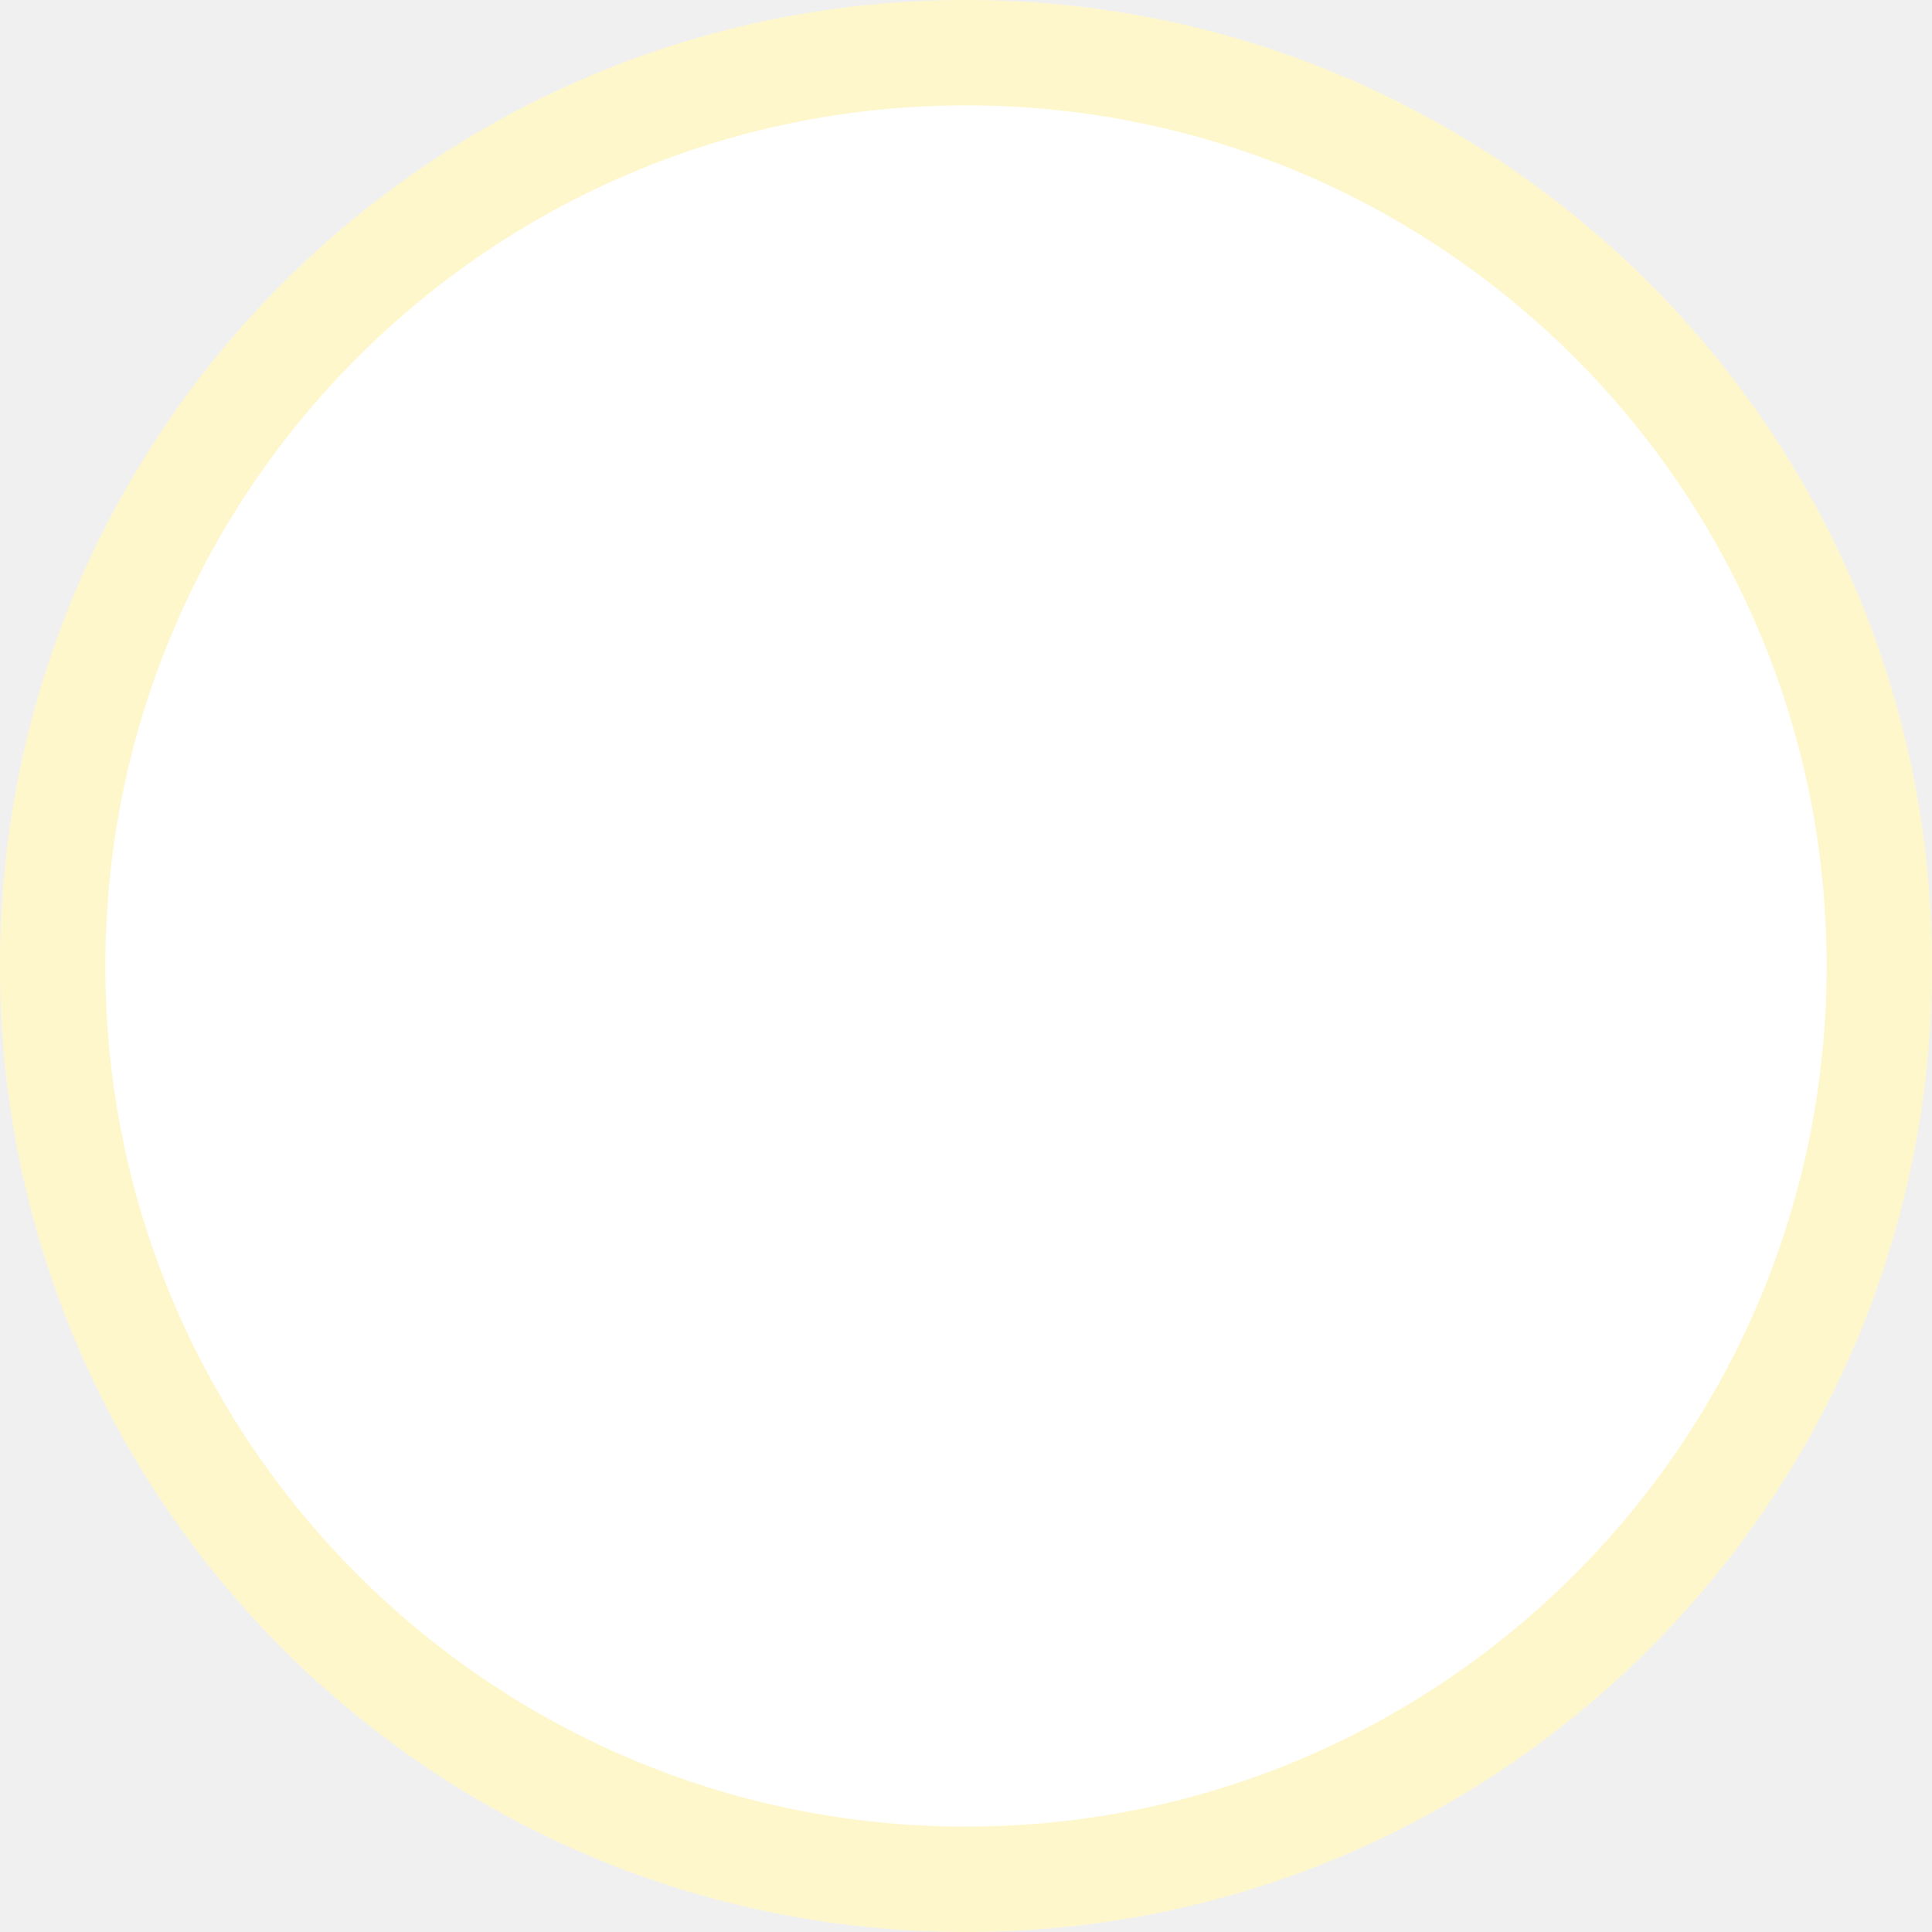
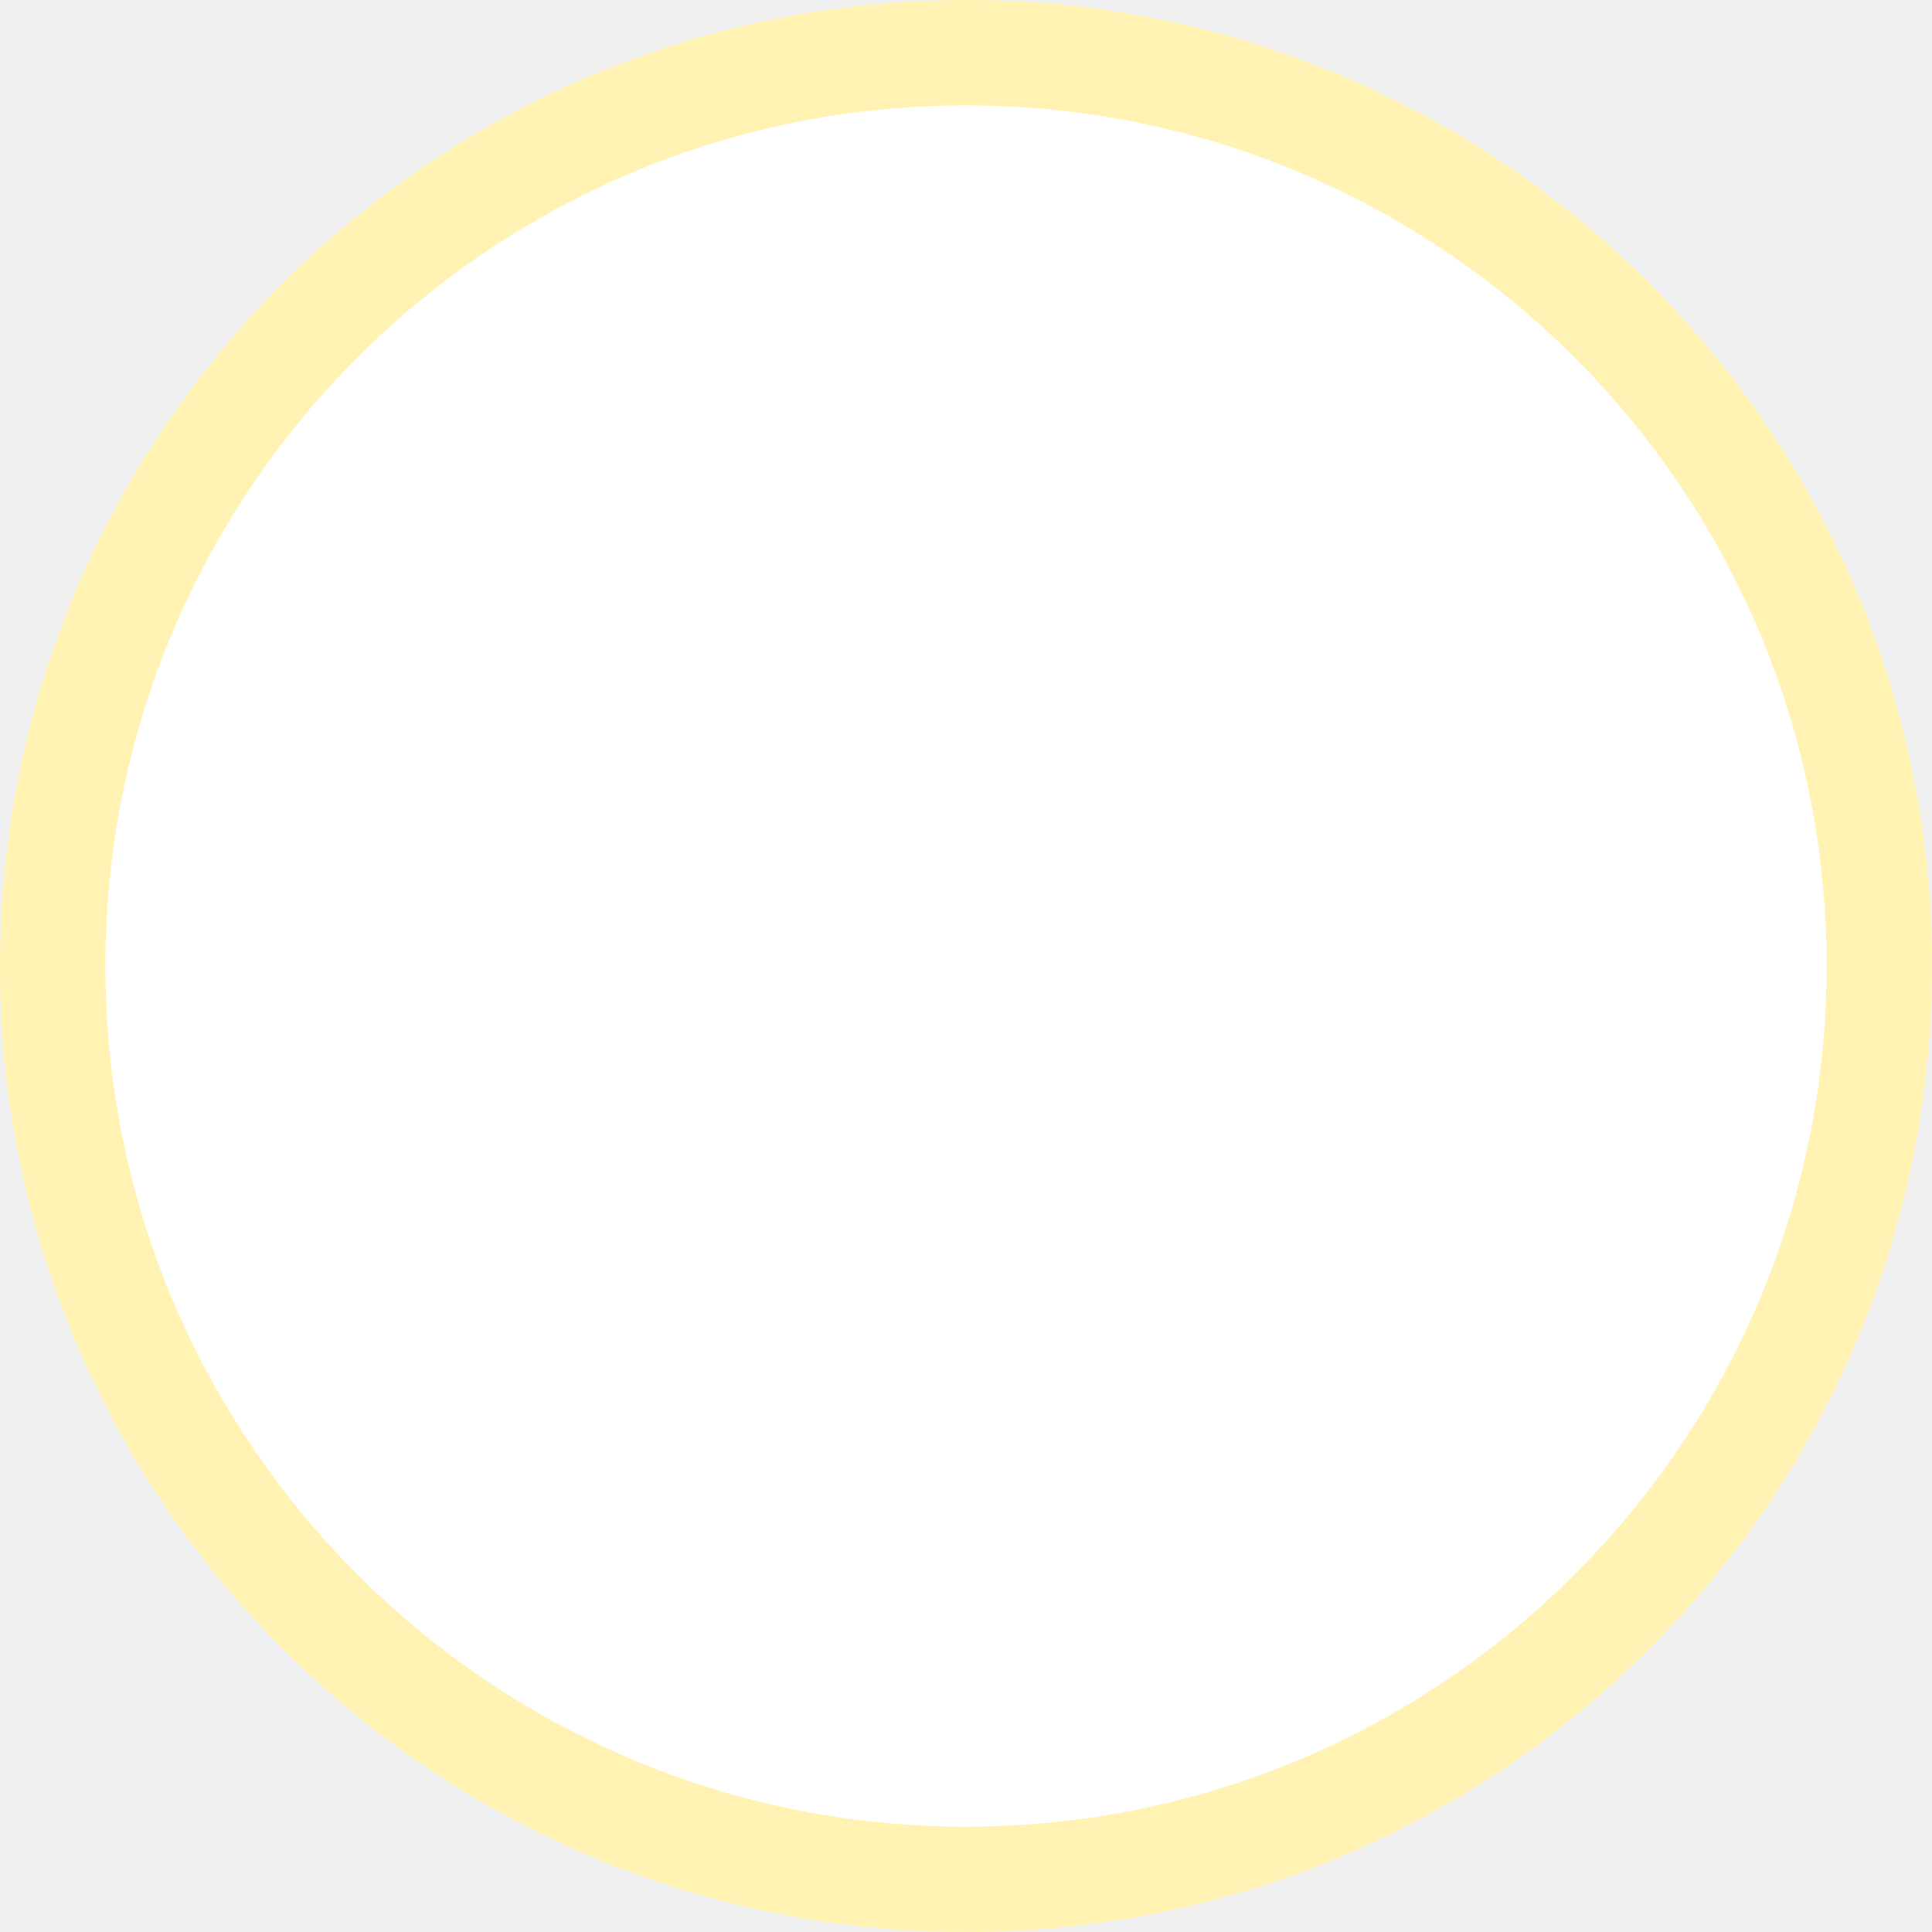
<svg xmlns="http://www.w3.org/2000/svg" preserveAspectRatio="none" overflow="visible" style="display: block;" width="110" height="110" viewBox="0 0 110 110" fill="none">
-   <path id="ÐÐ¸ÑÐ½ÑÐ¹ ÐºÐ°Ð±Ð¸Ð½ÐµÑ" d="M107 55C107 83.719 83.719 107 55 107C26.281 107 3 83.719 3 55C3 26.281 26.281 3 55 3C83.719 3 107 26.281 107 55Z" fill="white" stroke-width="6" stroke="#FFF7CC" />
+   <path id="ÐÐ¸ÑÐ½ÑÐ¹ ÐºÐ°Ð±Ð¸Ð½ÐµÑ" d="M107 55C107 83.719 83.719 107 55 107C26.281 107 3 83.719 3 55C3 26.281 26.281 3 55 3C83.719 3 107 26.281 107 55Z" fill="white" stroke-width="6" stroke="#FFF2B2" />
</svg>
